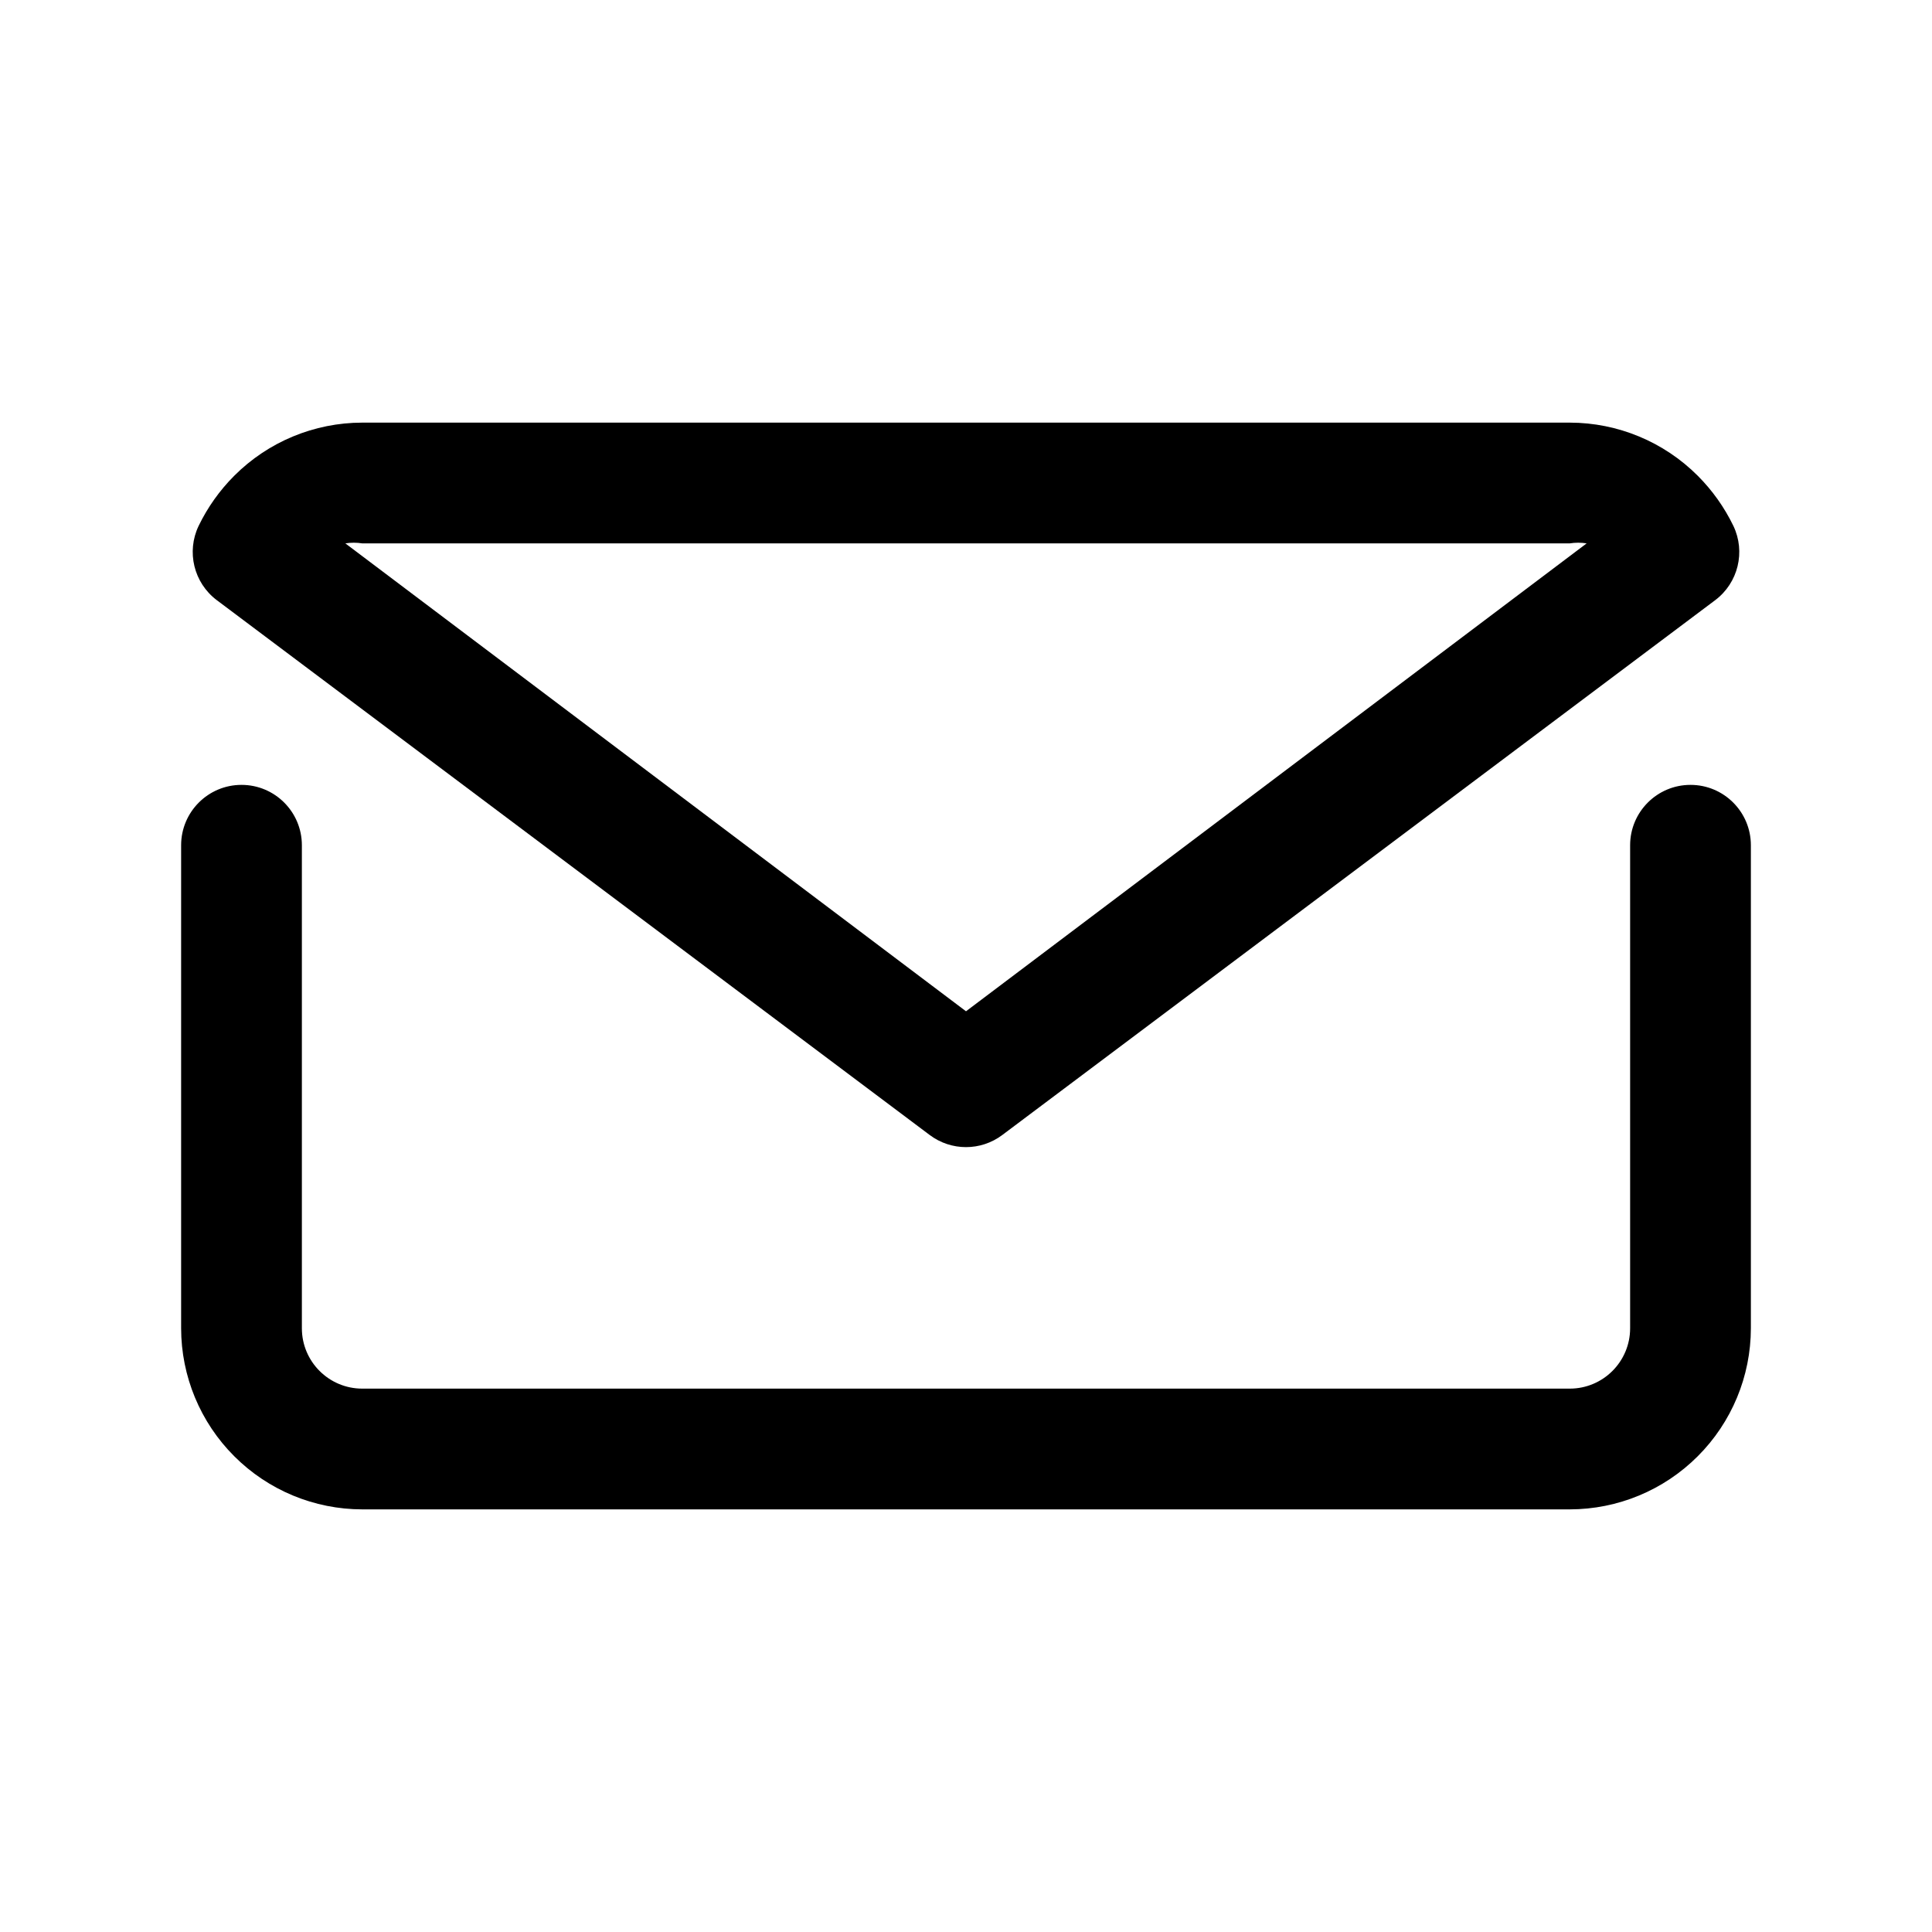
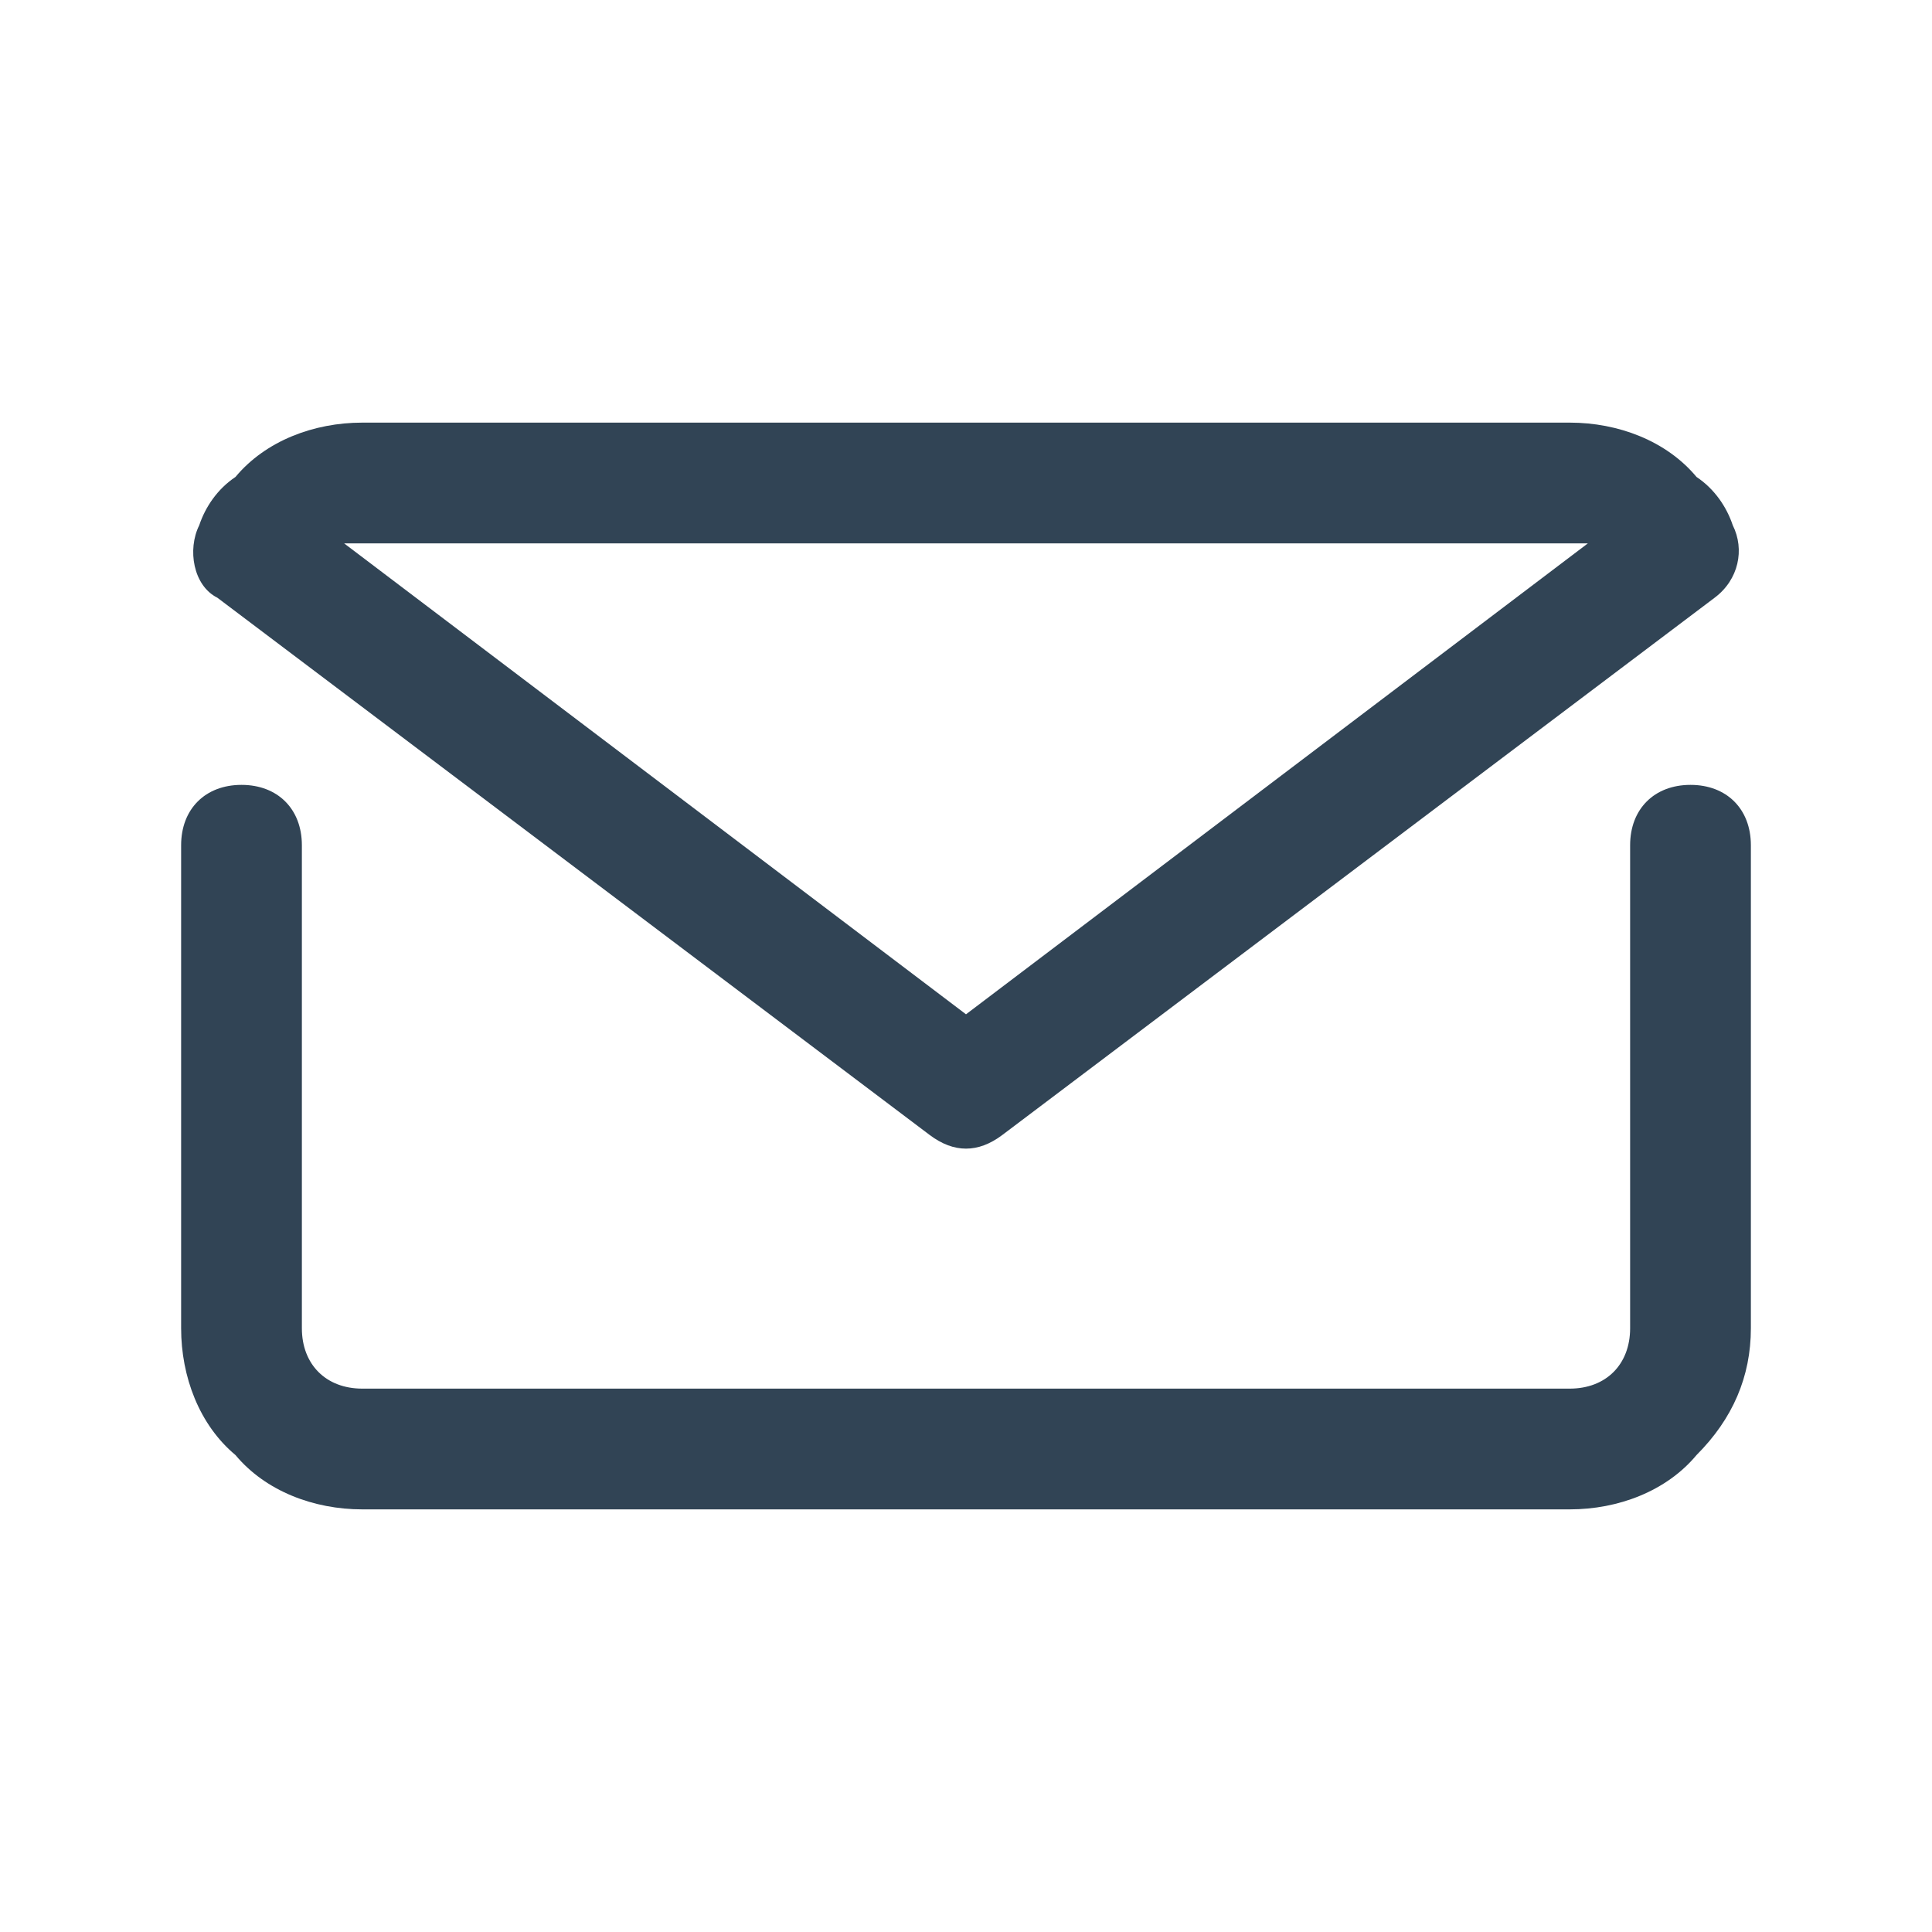
- <svg xmlns="http://www.w3.org/2000/svg" viewBox="0 0 32 32">
-   <g data-name="mail email e-mail letter" id="mail_email_e-mail_letter">
-     <path d="M28,13a1,1,0,0,0-1,1v8a1,1,0,0,1-1,1H6a1,1,0,0,1-1-1V14a1,1,0,0,0-2,0v8a3,3,0,0,0,.88,2.12A3,3,0,0,0,6,25H26a3,3,0,0,0,2.12-.88A3,3,0,0,0,29,22V14A1,1,0,0,0,28,13Z" />
-     <path d="M15.4,18.8a1,1,0,0,0,1.2,0L28.41,9.94a1,1,0,0,0,.3-1.23,3.06,3.06,0,0,0-.59-.83A3,3,0,0,0,26,7H6a3,3,0,0,0-2.12.88,3.06,3.06,0,0,0-.59.83,1,1,0,0,0,.3,1.23ZM6,9H26a.9.9,0,0,1,.28,0L16,16.75,5.72,9A.9.9,0,0,1,6,9Z" />
+ <svg xmlns="http://www.w3.org/2000/svg" version="1.1" id="Layer_1" x="0px" y="0px" viewBox="0 0 32 32" style="enable-background:new 0 0 32 32;" xml:space="preserve">
+   <style type="text/css">
+ 	.st0{fill:#314455;}
+ </style>
+   <g id="mail_email_e-mail_letter">
+     <path class="st0" d="M28,13c-0.6,0-1,0.4-1,1v8c0,0.6-0.4,1-1,1H6c-0.6,0-1-0.4-1-1v-8c0-0.6-0.4-1-1-1s-1,0.4-1,1v8   c0,0.8,0.3,1.6,0.9,2.1C4.4,24.7,5.2,25,6,25h20c0.8,0,1.6-0.3,2.1-0.9c0.6-0.6,0.9-1.3,0.9-2.1v-8C29,13.4,28.6,13,28,13z" />
+     <path class="st0" d="M15.4,18.8c0.4,0.3,0.8,0.3,1.2,0l11.8-8.9c0.4-0.3,0.5-0.8,0.3-1.2c-0.1-0.3-0.3-0.6-0.6-0.8   C27.6,7.3,26.8,7,26,7H6C5.2,7,4.4,7.3,3.9,7.9C3.6,8.1,3.4,8.4,3.3,8.7C3.1,9.1,3.2,9.7,3.6,9.9L15.4,18.8z M6,9h20   c0.1,0,0.2,0,0.3,0L16,16.8L5.7,9C5.8,9,5.9,9,6,9z" />
  </g>
</svg>
